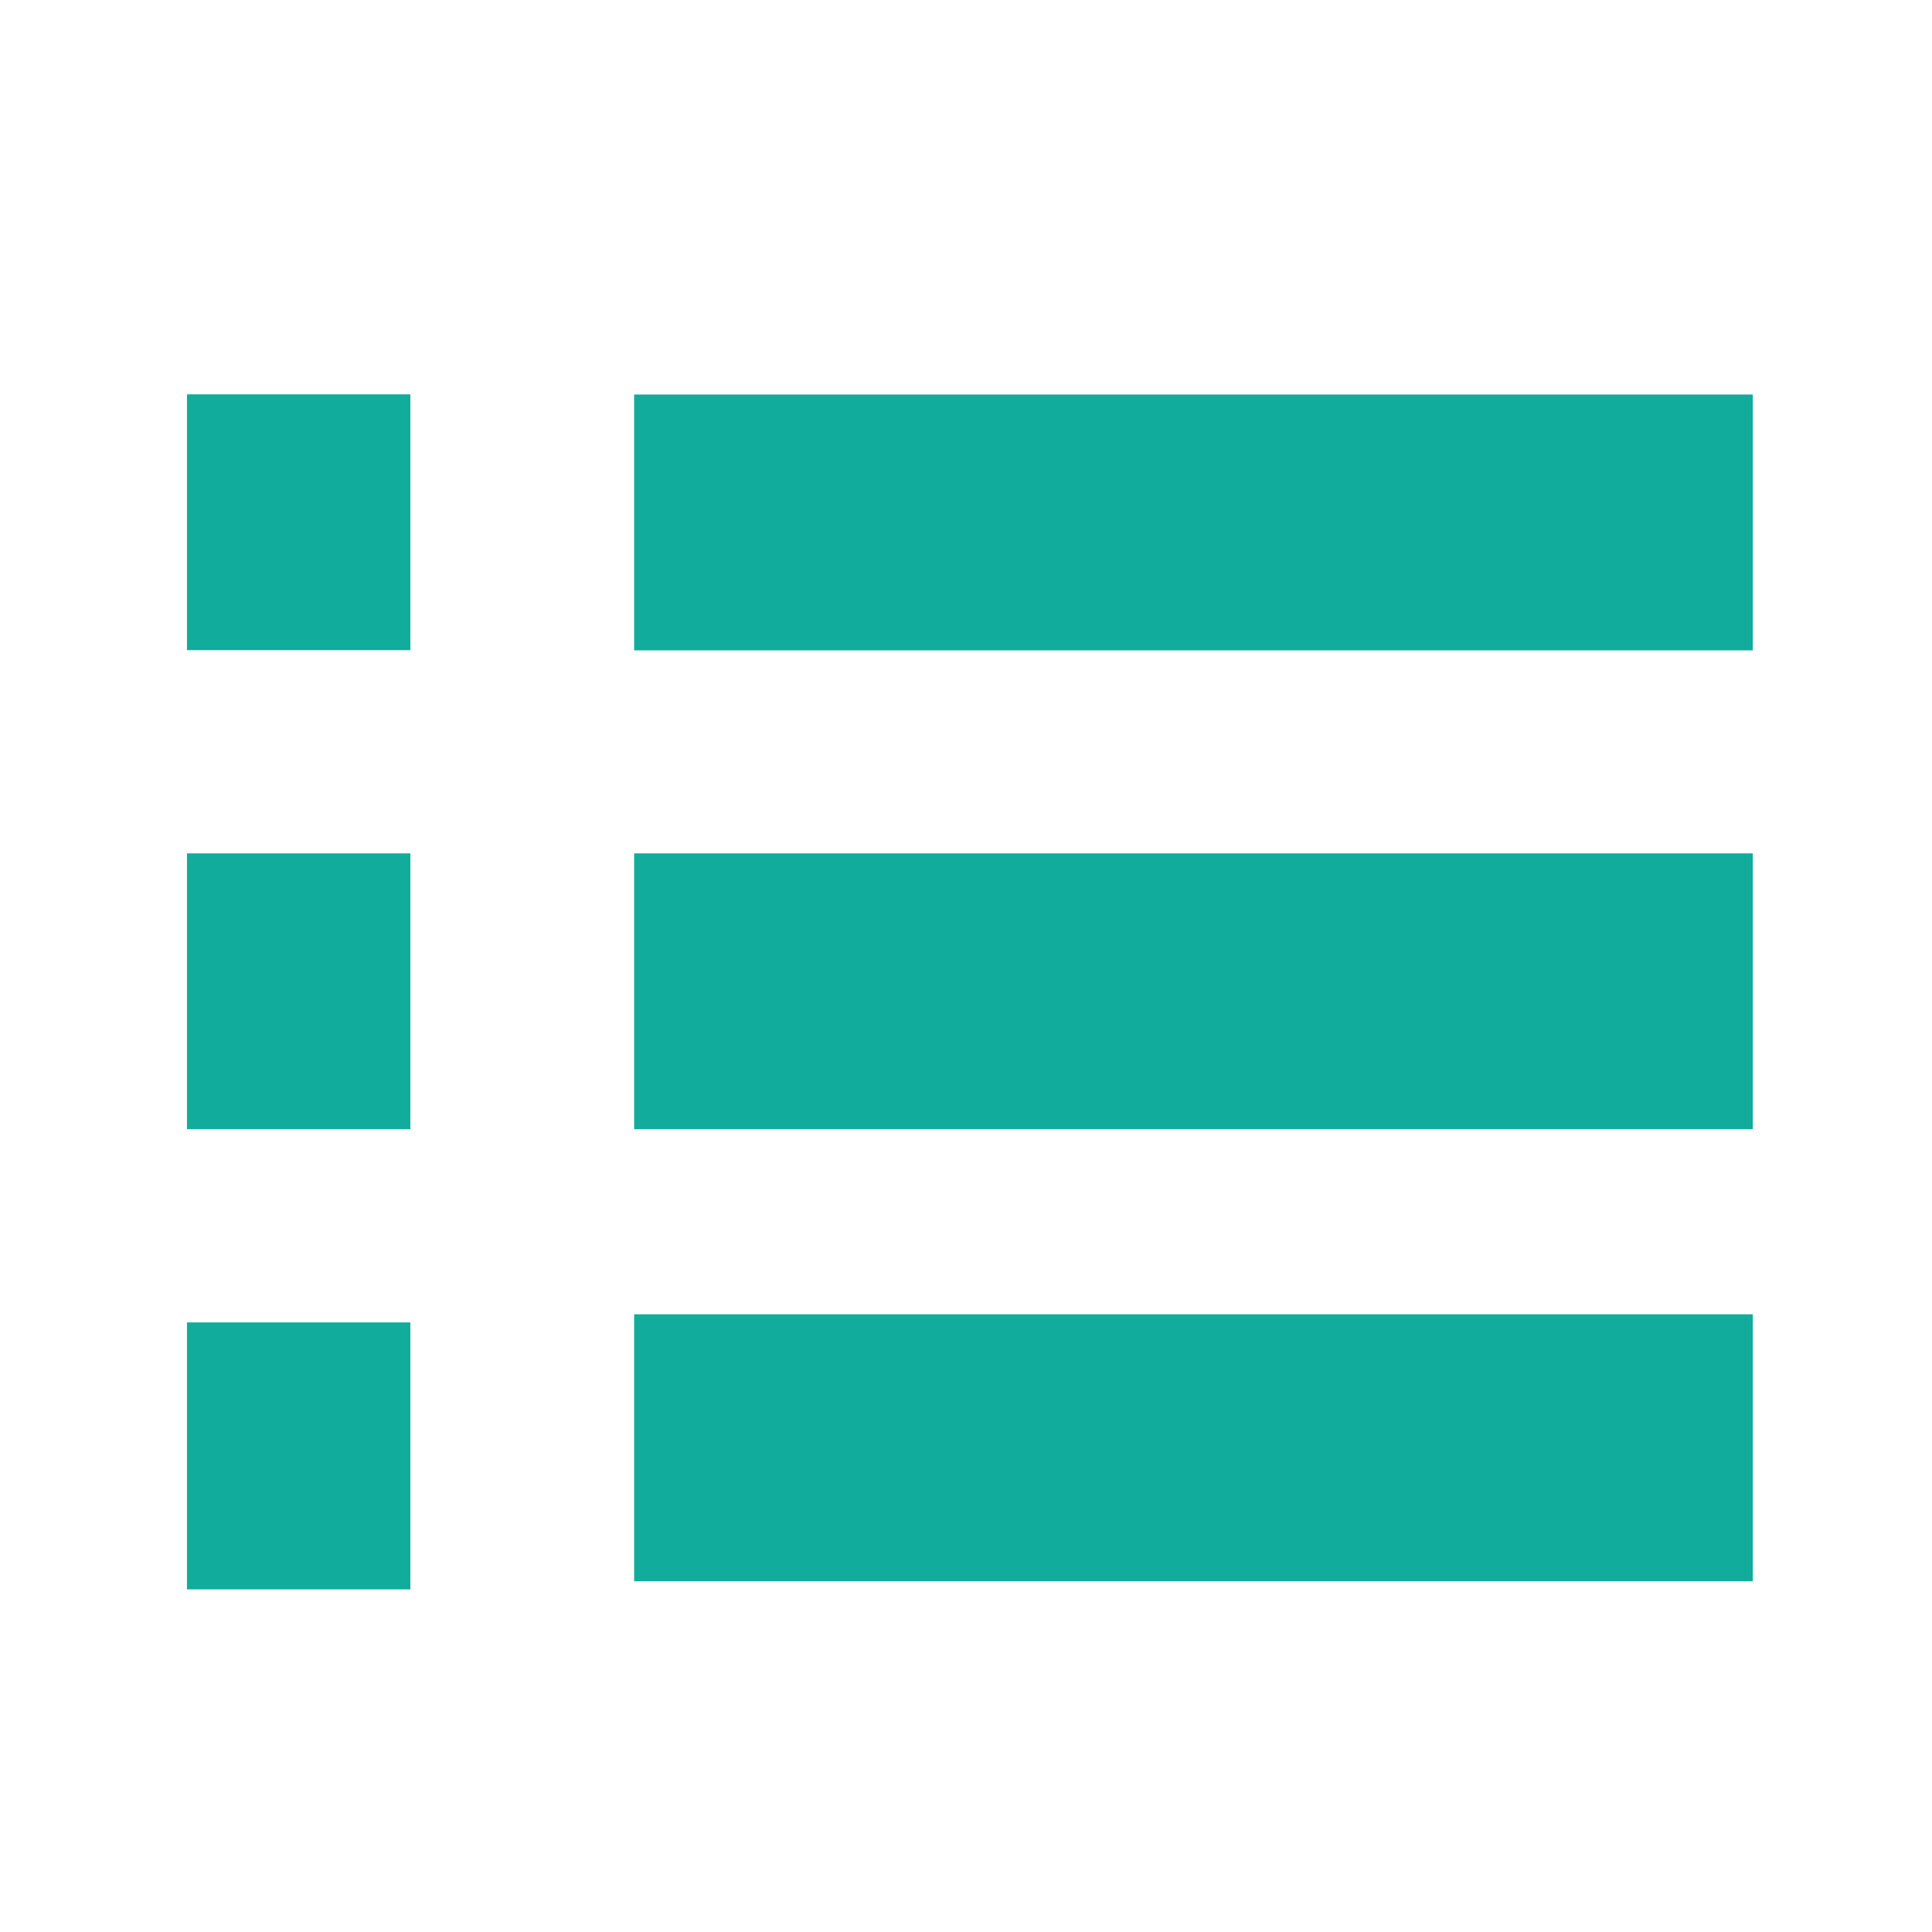
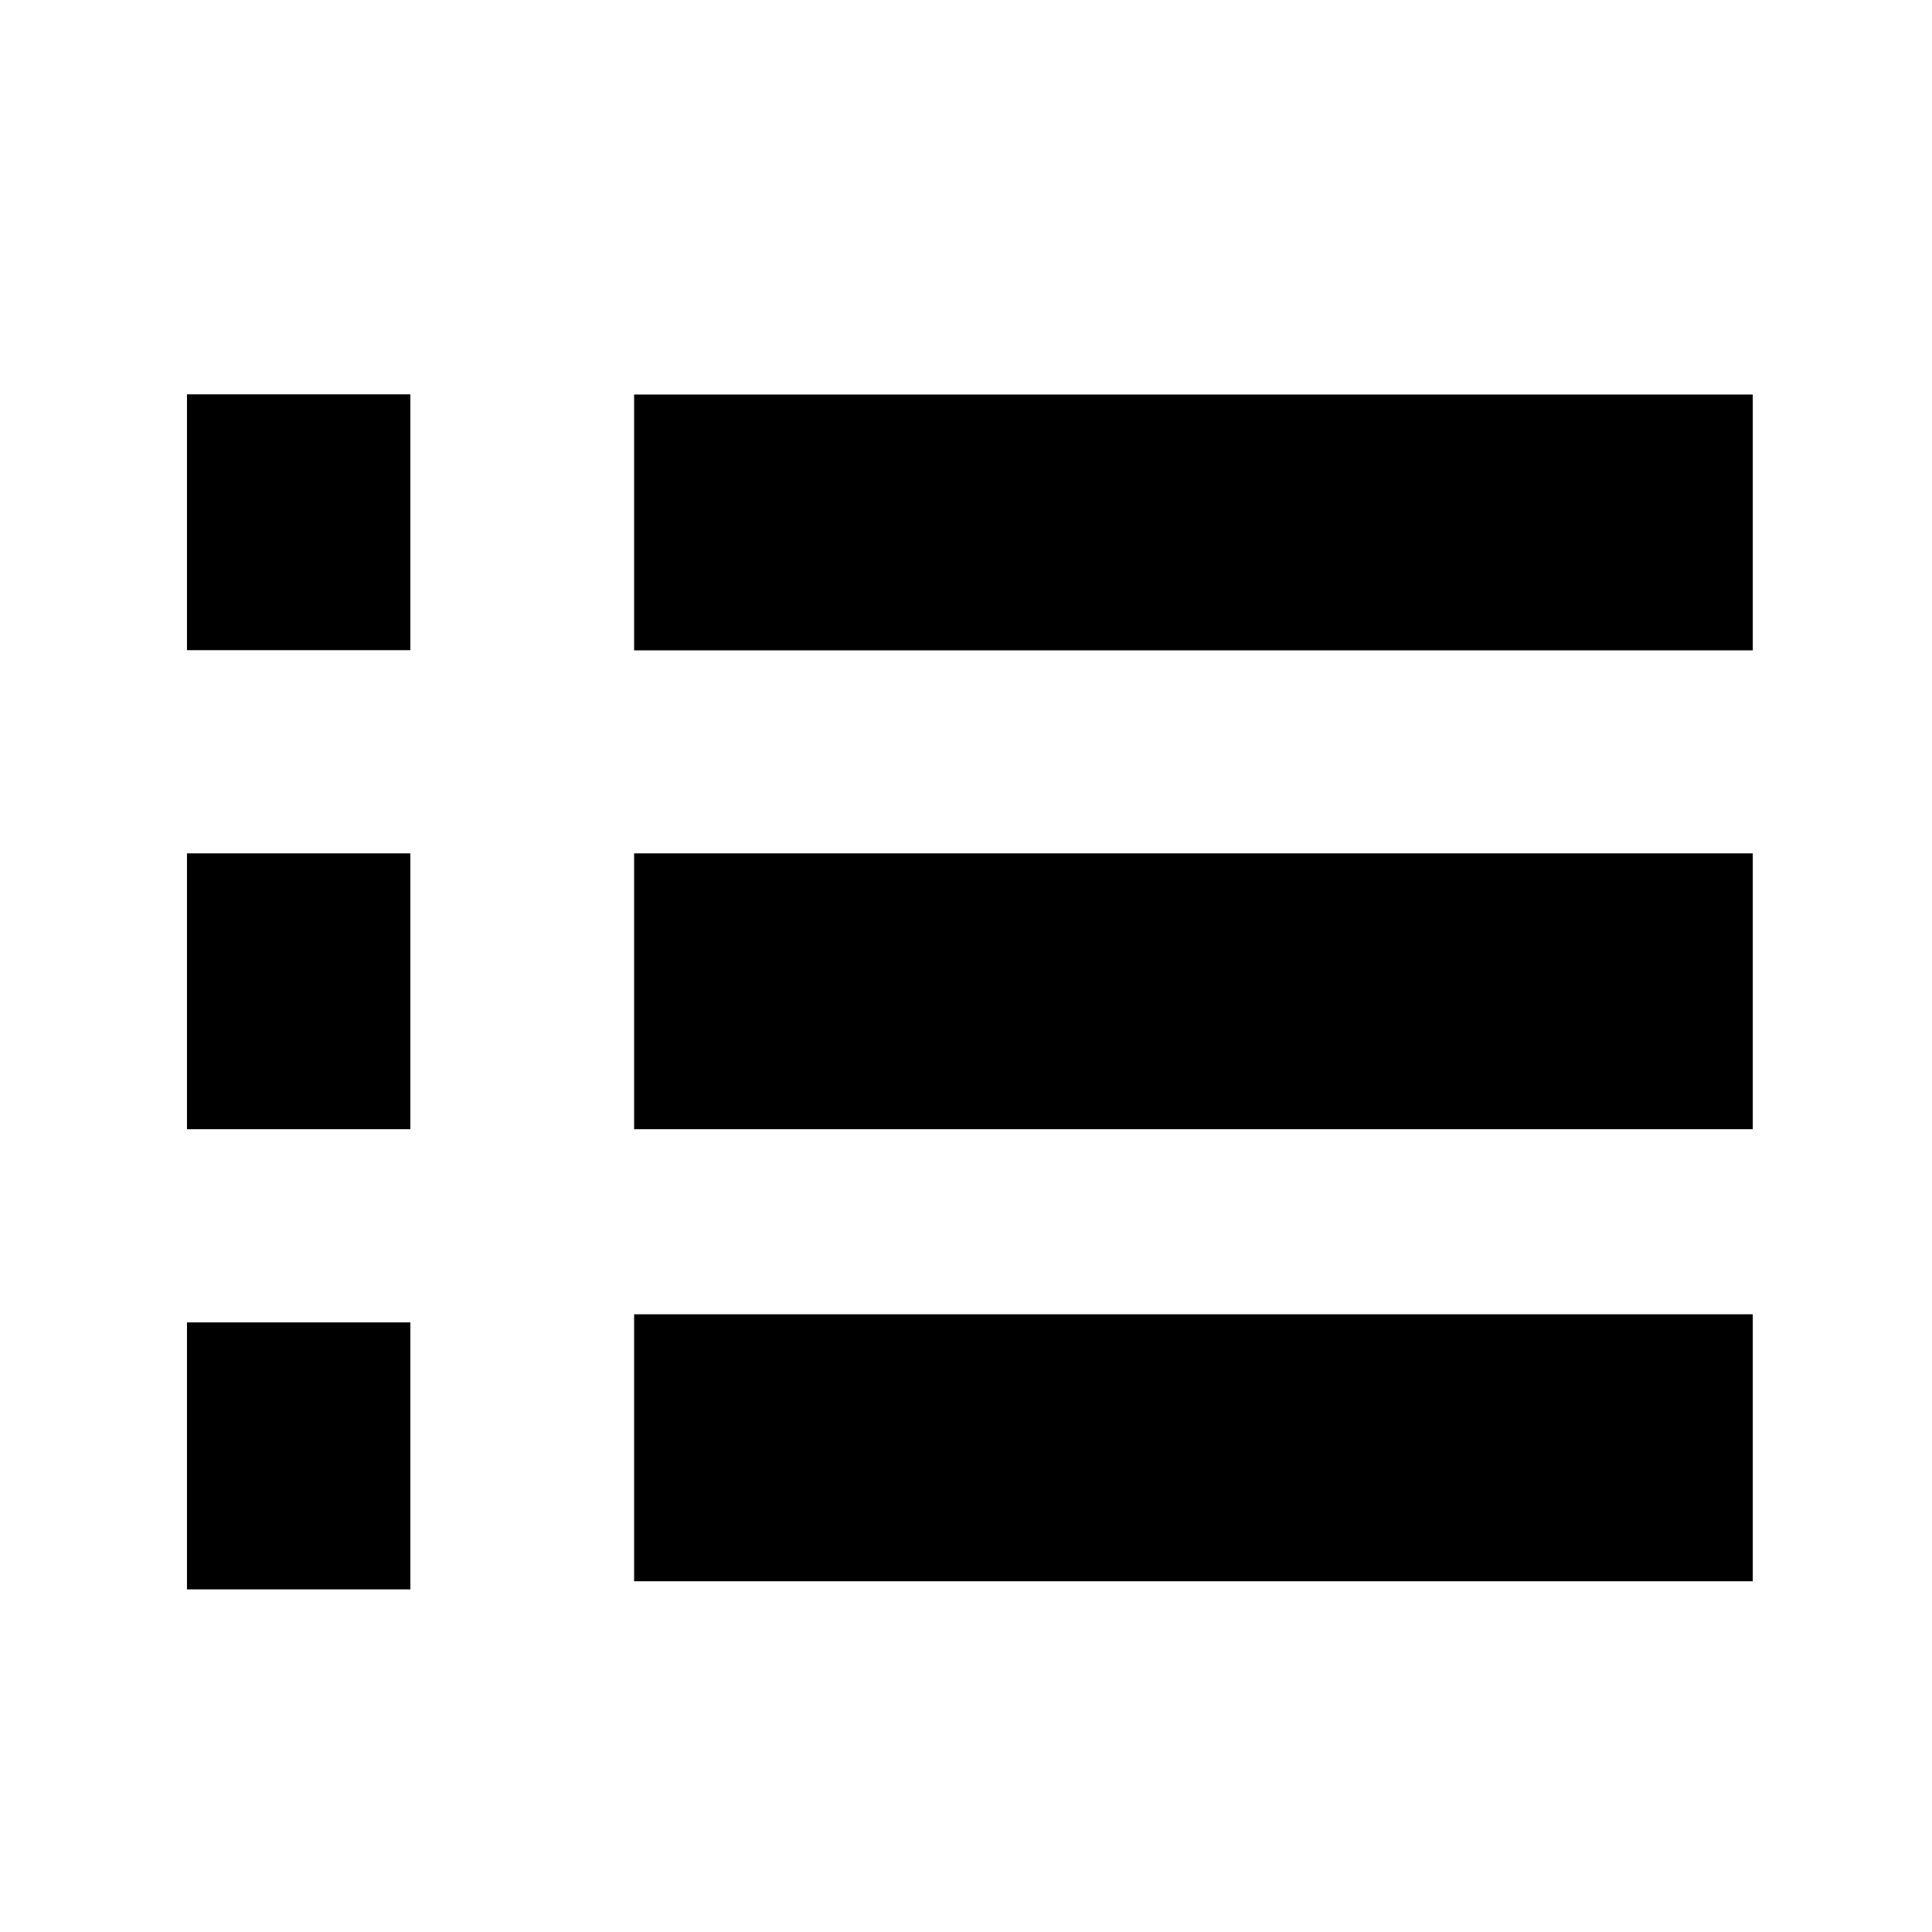
- <svg xmlns="http://www.w3.org/2000/svg" t="1682480006642" class="icon" viewBox="0 0 1024 1024" version="1.1" p-id="8510" width="128" height="128">
-   <path d="M336.1 696.6H929v141.5H336.1V696.6z m0-244.3H929v146.2H336.1V452.3z m0-243.2H929v135.6H336.1V209.1z m-237 491.8h118.4v141.5H99.1V700.9z m0-248.6h118.4v146.2H99.1V452.3z m0-243.3h118.4v135.6H99.1V209z" fill="#11ac9b" p-id="8511" />
+ <svg xmlns="http://www.w3.org/2000/svg" t="1682648247879" class="icon" viewBox="0 0 1024 1024" version="1.1" p-id="6426" width="128" height="128">
+   <path d="M336.1 696.6H929v141.5H336.1V696.6z m0-244.3H929v146.2H336.1V452.3z m0-243.2H929v135.6H336.1V209.1z m-237 491.8h118.4v141.5H99.1V700.9z m0-248.6h118.4v146.2H99.1V452.3z m0-243.3h118.4v135.6H99.1V209z" p-id="6427" />
</svg>
